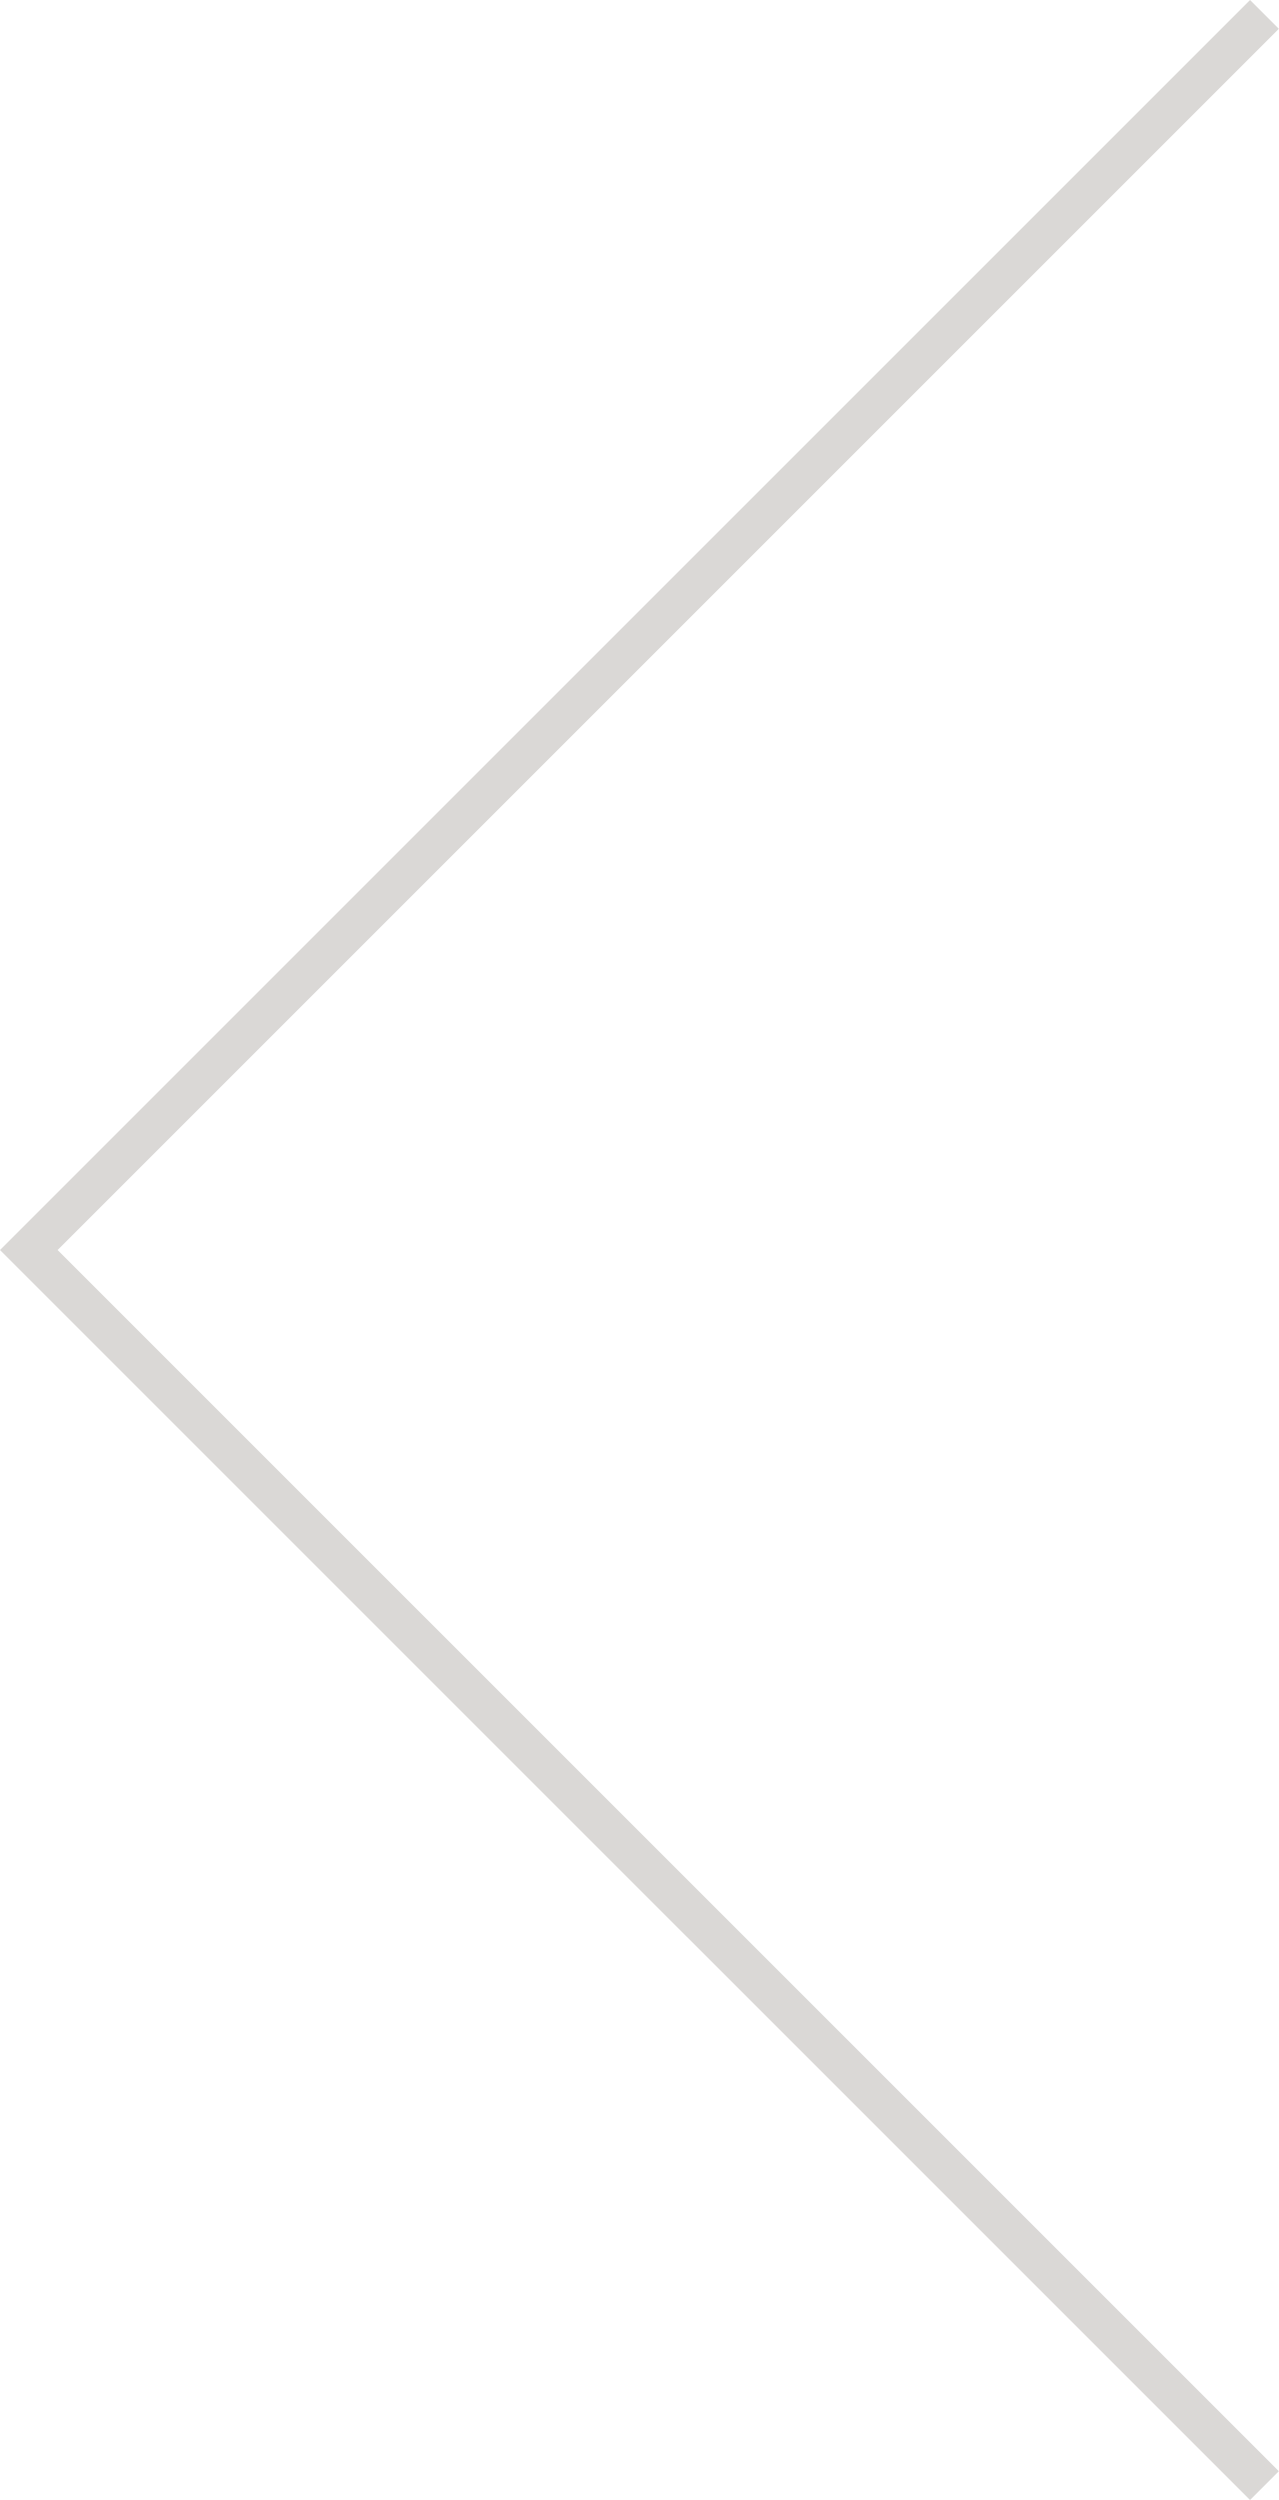
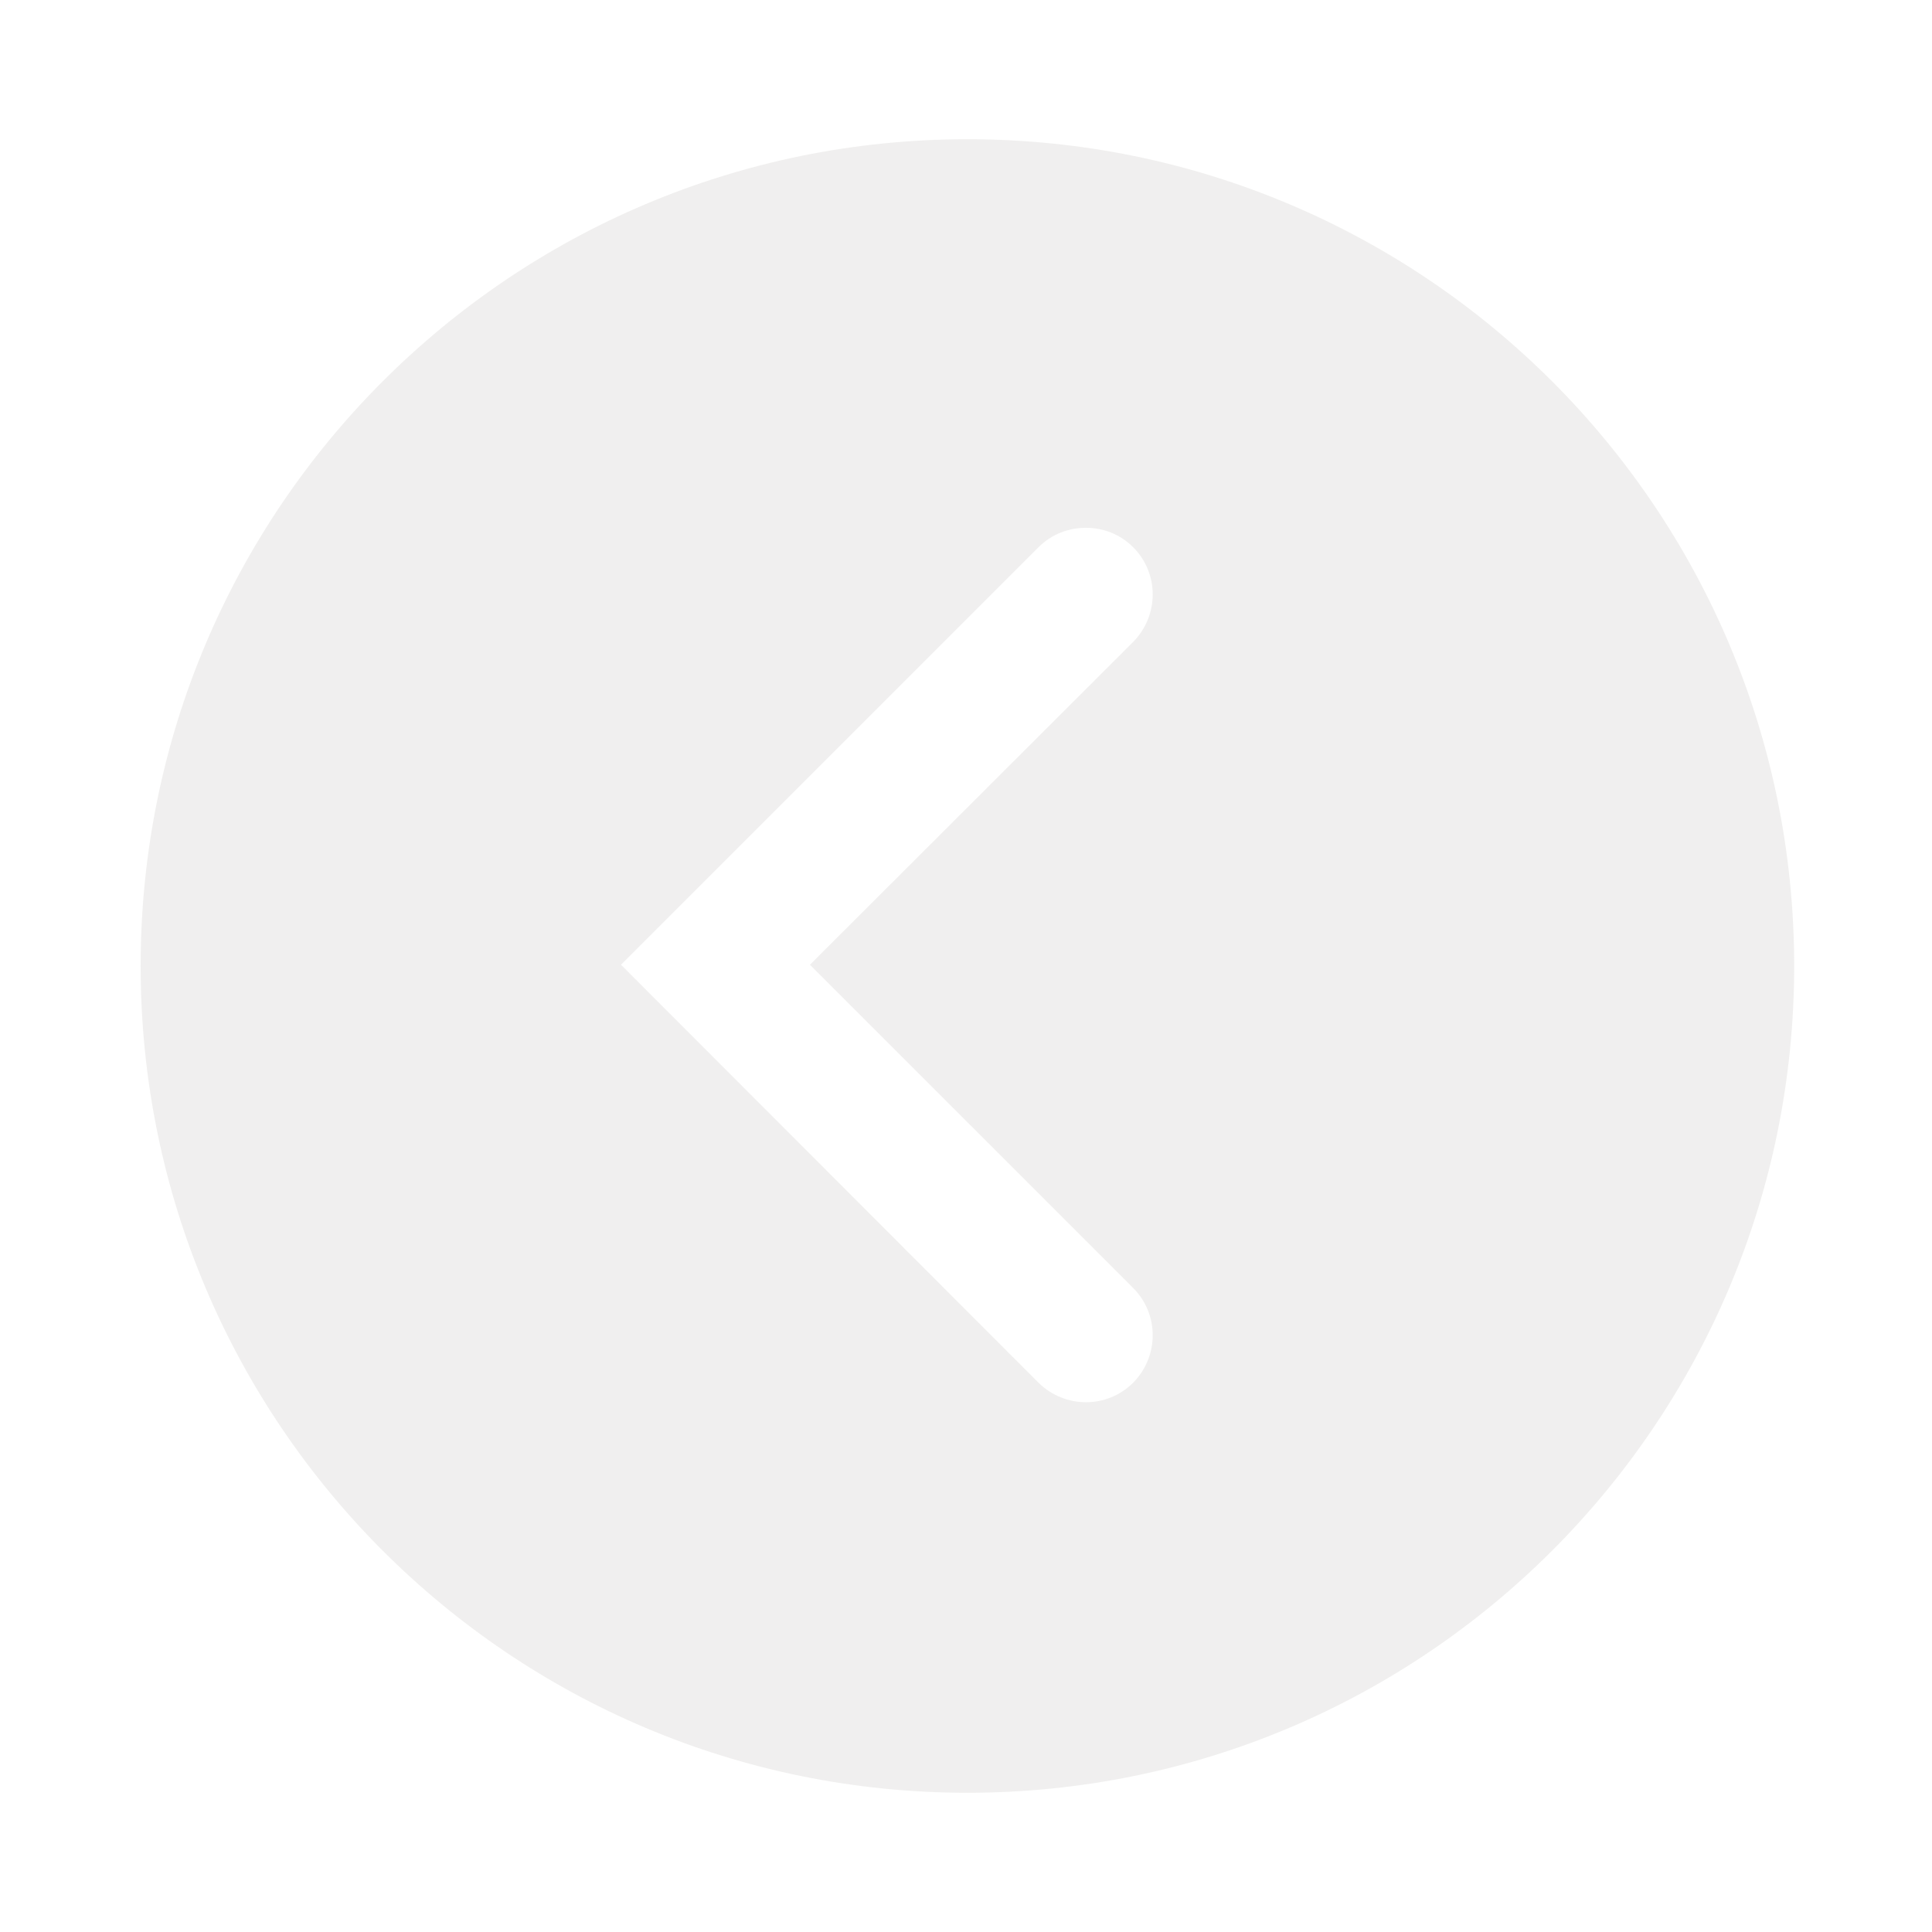
- <svg xmlns="http://www.w3.org/2000/svg" version="1.1" id="Layer_1" x="0px" y="0px" width="31.394px" height="61.373px" viewBox="0 0 31.394 61.373" enable-background="new 0 0 31.394 61.373" xml:space="preserve">
-   <polyline fill="none" stroke="#DAD8D6" stroke-miterlimit="10" points="31.041,0.354 0.707,30.687 31.041,61.02 " />
+ <svg xmlns="http://www.w3.org/2000/svg" version="1.1" x="0px" y="0px" viewBox="0 0 46.736 46.736" style="enable-background:new 0 0 46.736 46.736;" xml:space="preserve">
+   <g id="Background">
+ </g>
+   <g id="Content">
+     <g style="opacity:0.4;">
+       <path style="fill:#DAD8D6;" d="M23.402,43.368c11.05,0,20-8.95,20-20s-8.95-20-20-20s-20,8.95-20,20S12.352,43.368,23.402,43.368z     M25.122,13.238c0.32-0.32,0.73-0.47,1.15-0.47c0.41,0,0.82,0.15,1.14,0.47c0.63,0.63,0.63,1.65,0,2.29l-7.82,7.81l7.82,7.82    c0.63,0.63,0.63,1.65,0,2.29c-0.63,0.63-1.65,0.63-2.29,0l-10.1-10.11L25.122,13.238z" />
+     </g>
+   </g>
+   <g id="Nav">
+ </g>
+   <g id="Menu">
+ </g>
+   <g id="Grid" style="display:none;">
+ </g>
+   <g id="Boxes_around_artboards">
+ </g>
</svg>
